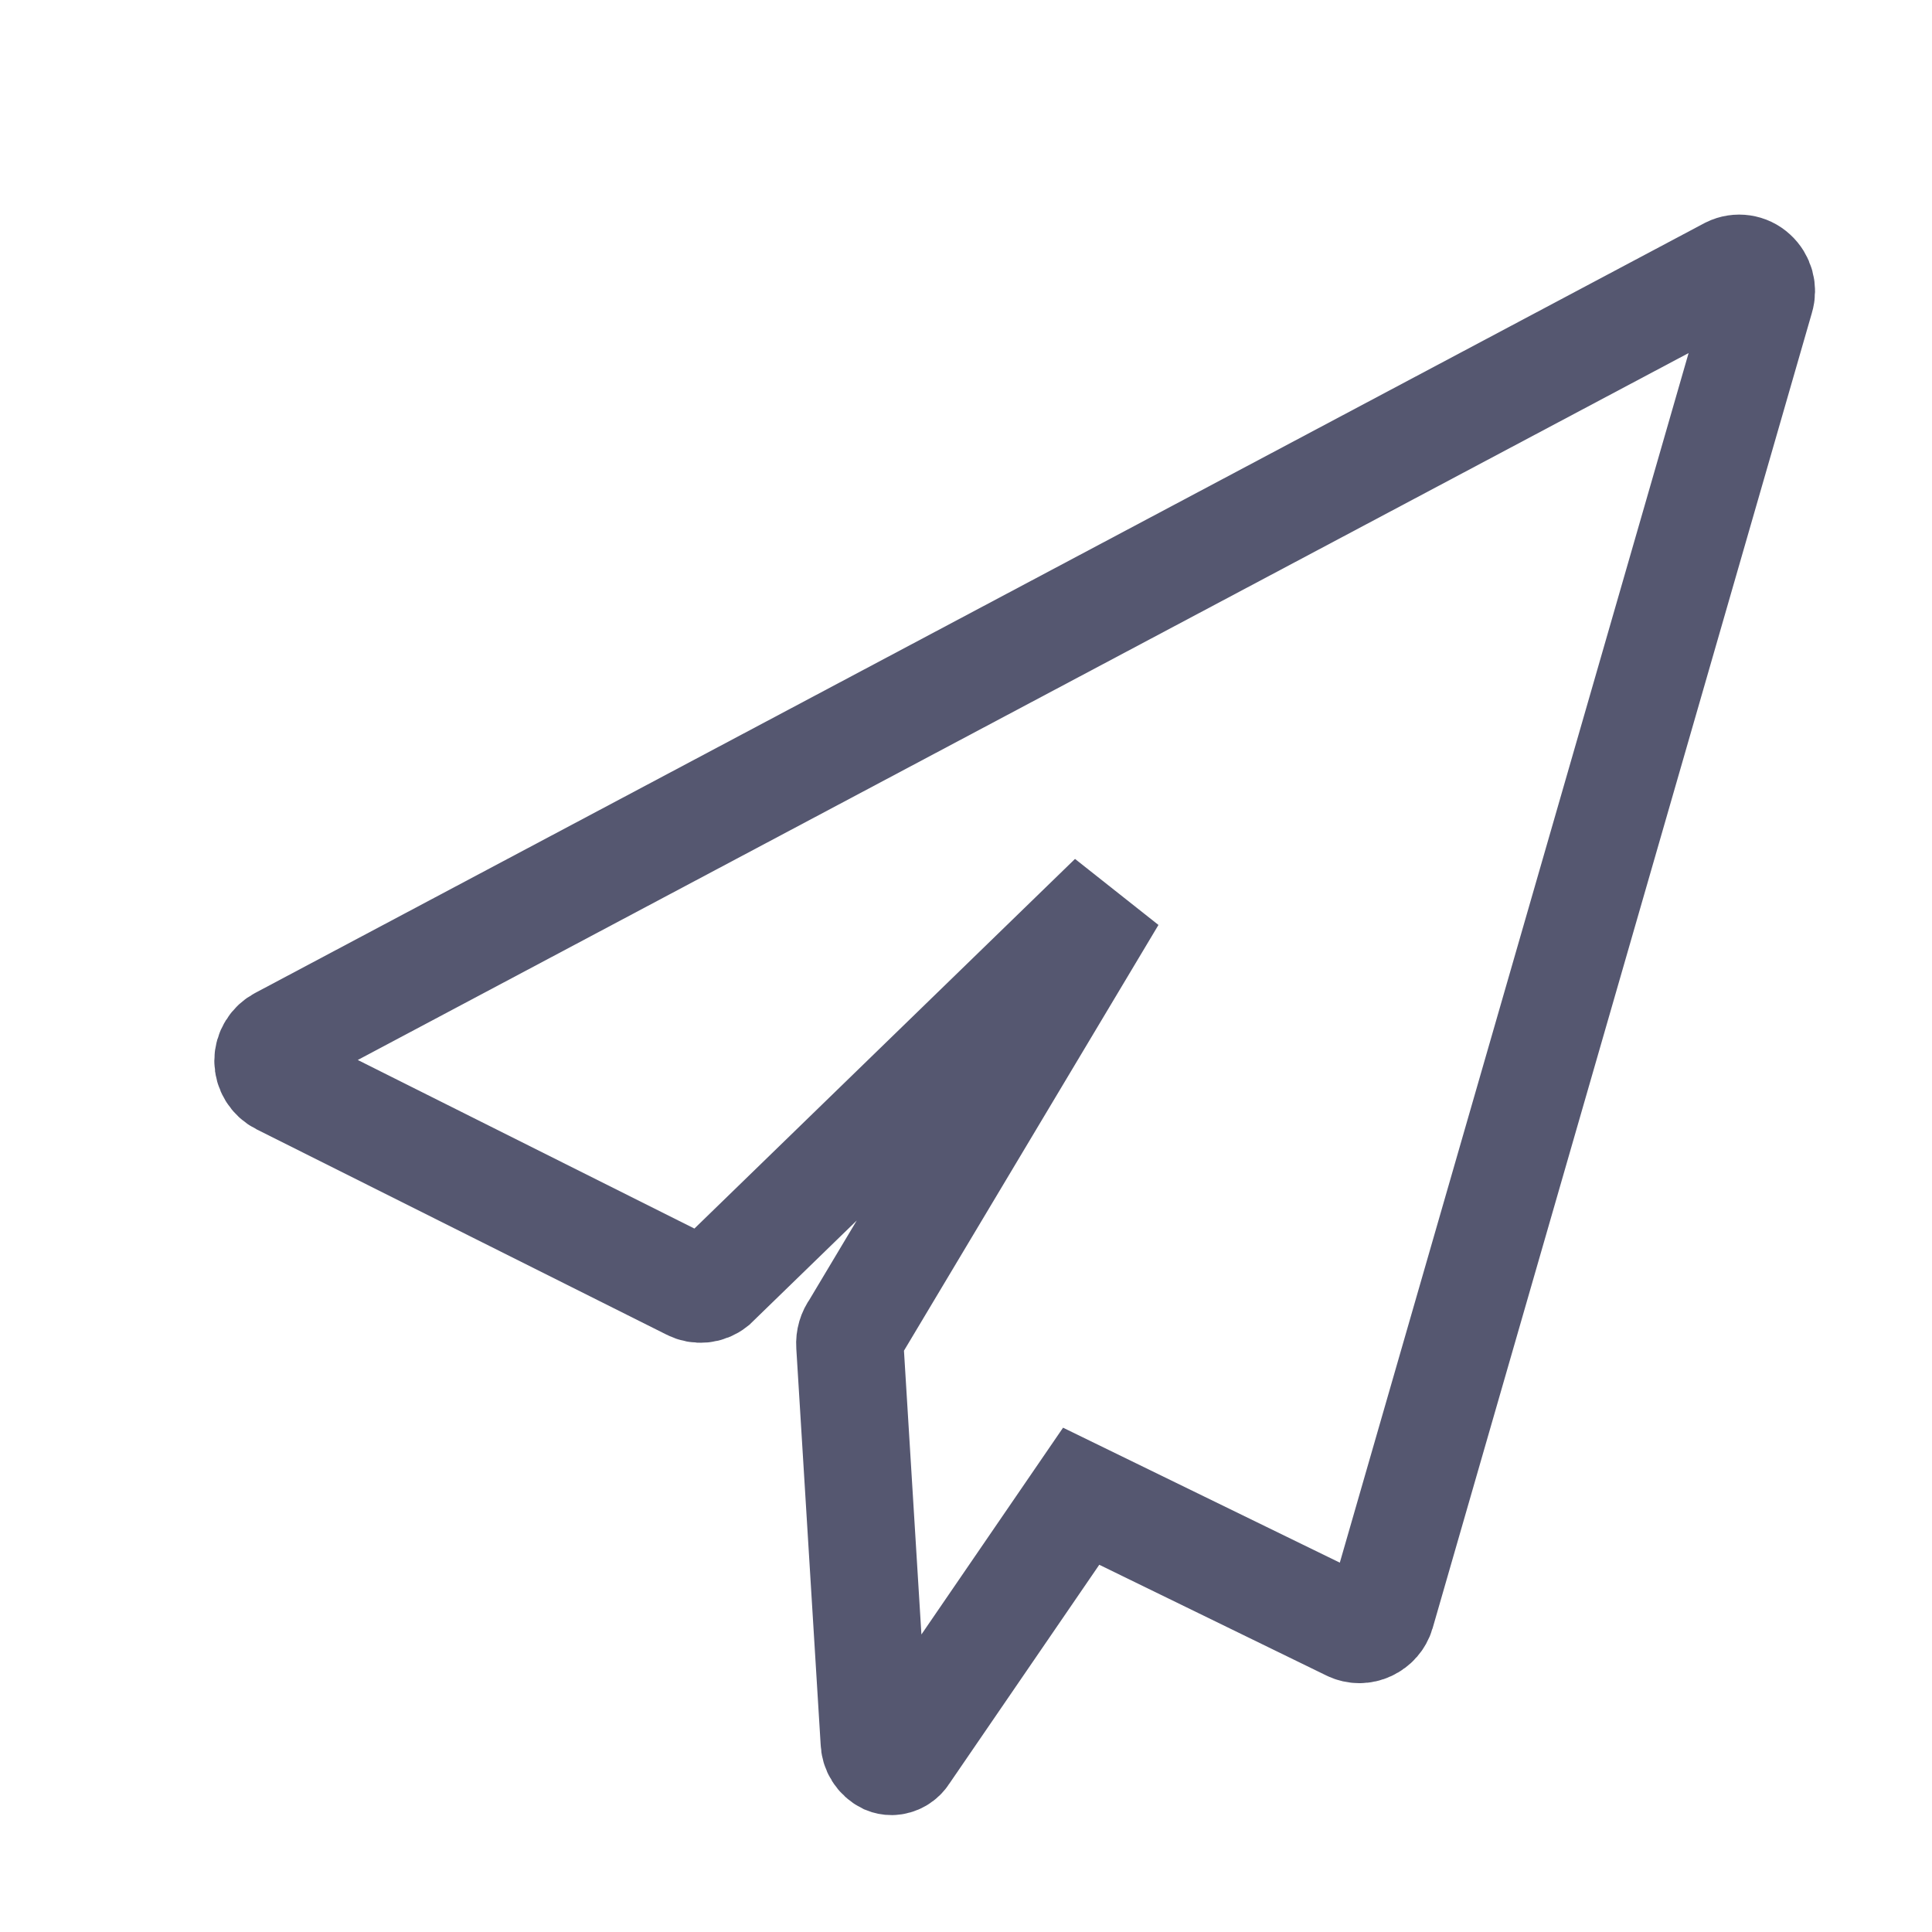
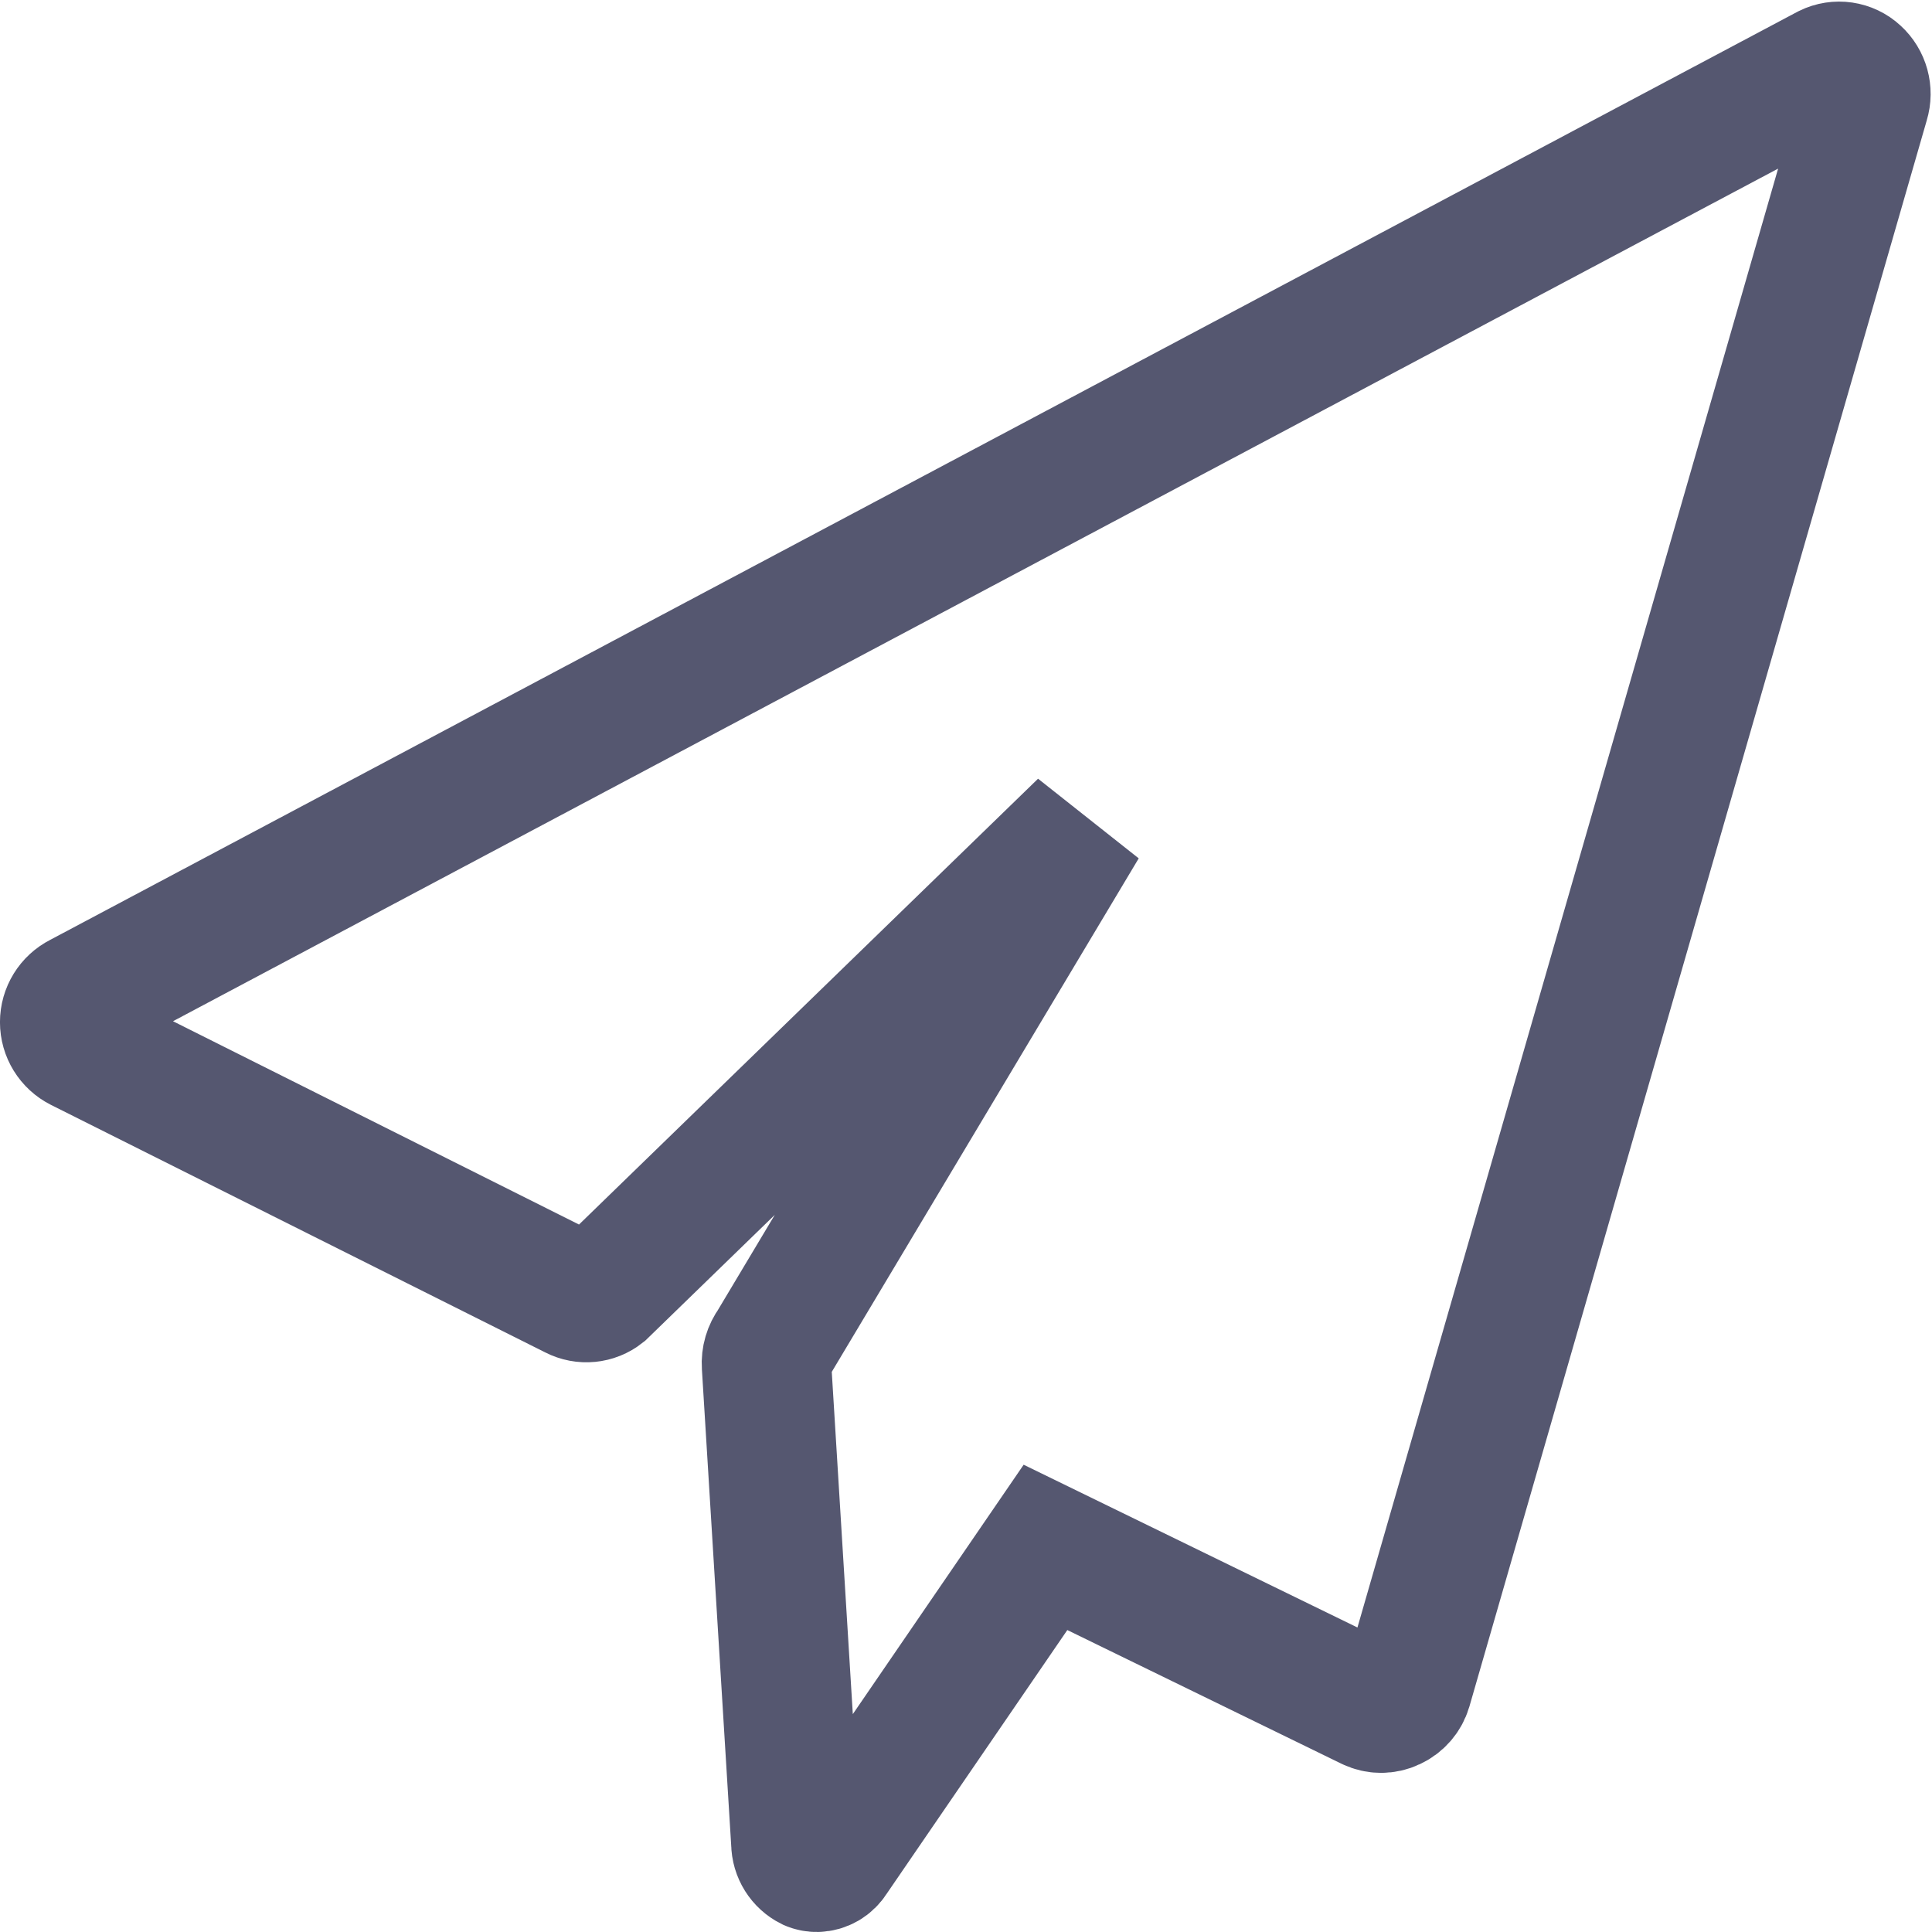
- <svg xmlns="http://www.w3.org/2000/svg" width="18" height="18" viewBox="0 0 18 18">
+ <svg xmlns="http://www.w3.org/2000/svg" width="14.921" height="14.924" viewBox="0 0 14.921 14.924">
  <defs>
    <style>
-       .cls-1, .cls-2 {
+       .cls-1 {
        fill: none;
-       }
- 
-       .cls-2 {
        stroke: #555770;
      }
    </style>
  </defs>
-   <g id="组_610" data-name="组 610" transform="translate(-1087 -1129)">
-     <rect id="矩形_647" data-name="矩形 647" class="cls-1" width="18" height="18" transform="translate(1087 1129)" />
-     <path id="路径_1188" data-name="路径 1188" class="cls-2" d="M77.839,64.044a.2.2,0,0,0-.225-.033l-13.5,7.171a.215.215,0,0,0,0,.384l3.82,1.913a.2.2,0,0,0,.216-.021l3.713-3.606-2.4,4.015a.237.237,0,0,0-.046.157l.227,3.691a.2.2,0,0,0,.111.177.132.132,0,0,0,.051.01.148.148,0,0,0,.122-.071l1.644-2.4,2.506,1.222a.2.2,0,0,0,.173,0,.21.21,0,0,0,.115-.131L77.9,64.266A.215.215,0,0,0,77.839,64.044Z" transform="translate(1025.501 1067.509)" />
-   </g>
+   <path id="tabbar-index" class="cls-1" d="M77.839,64.044a.2.2,0,0,0-.225-.033l-13.5,7.171a.215.215,0,0,0,0,.384l3.82,1.913a.2.2,0,0,0,.216-.021l3.713-3.606-2.4,4.015a.237.237,0,0,0-.046.157l.227,3.691a.2.2,0,0,0,.111.177.132.132,0,0,0,.051.01.148.148,0,0,0,.122-.071l1.644-2.4,2.506,1.222a.2.2,0,0,0,.173,0,.21.21,0,0,0,.115-.131L77.9,64.266A.215.215,0,0,0,77.839,64.044Z" transform="translate(-63.496 -63.478)" />
</svg>
